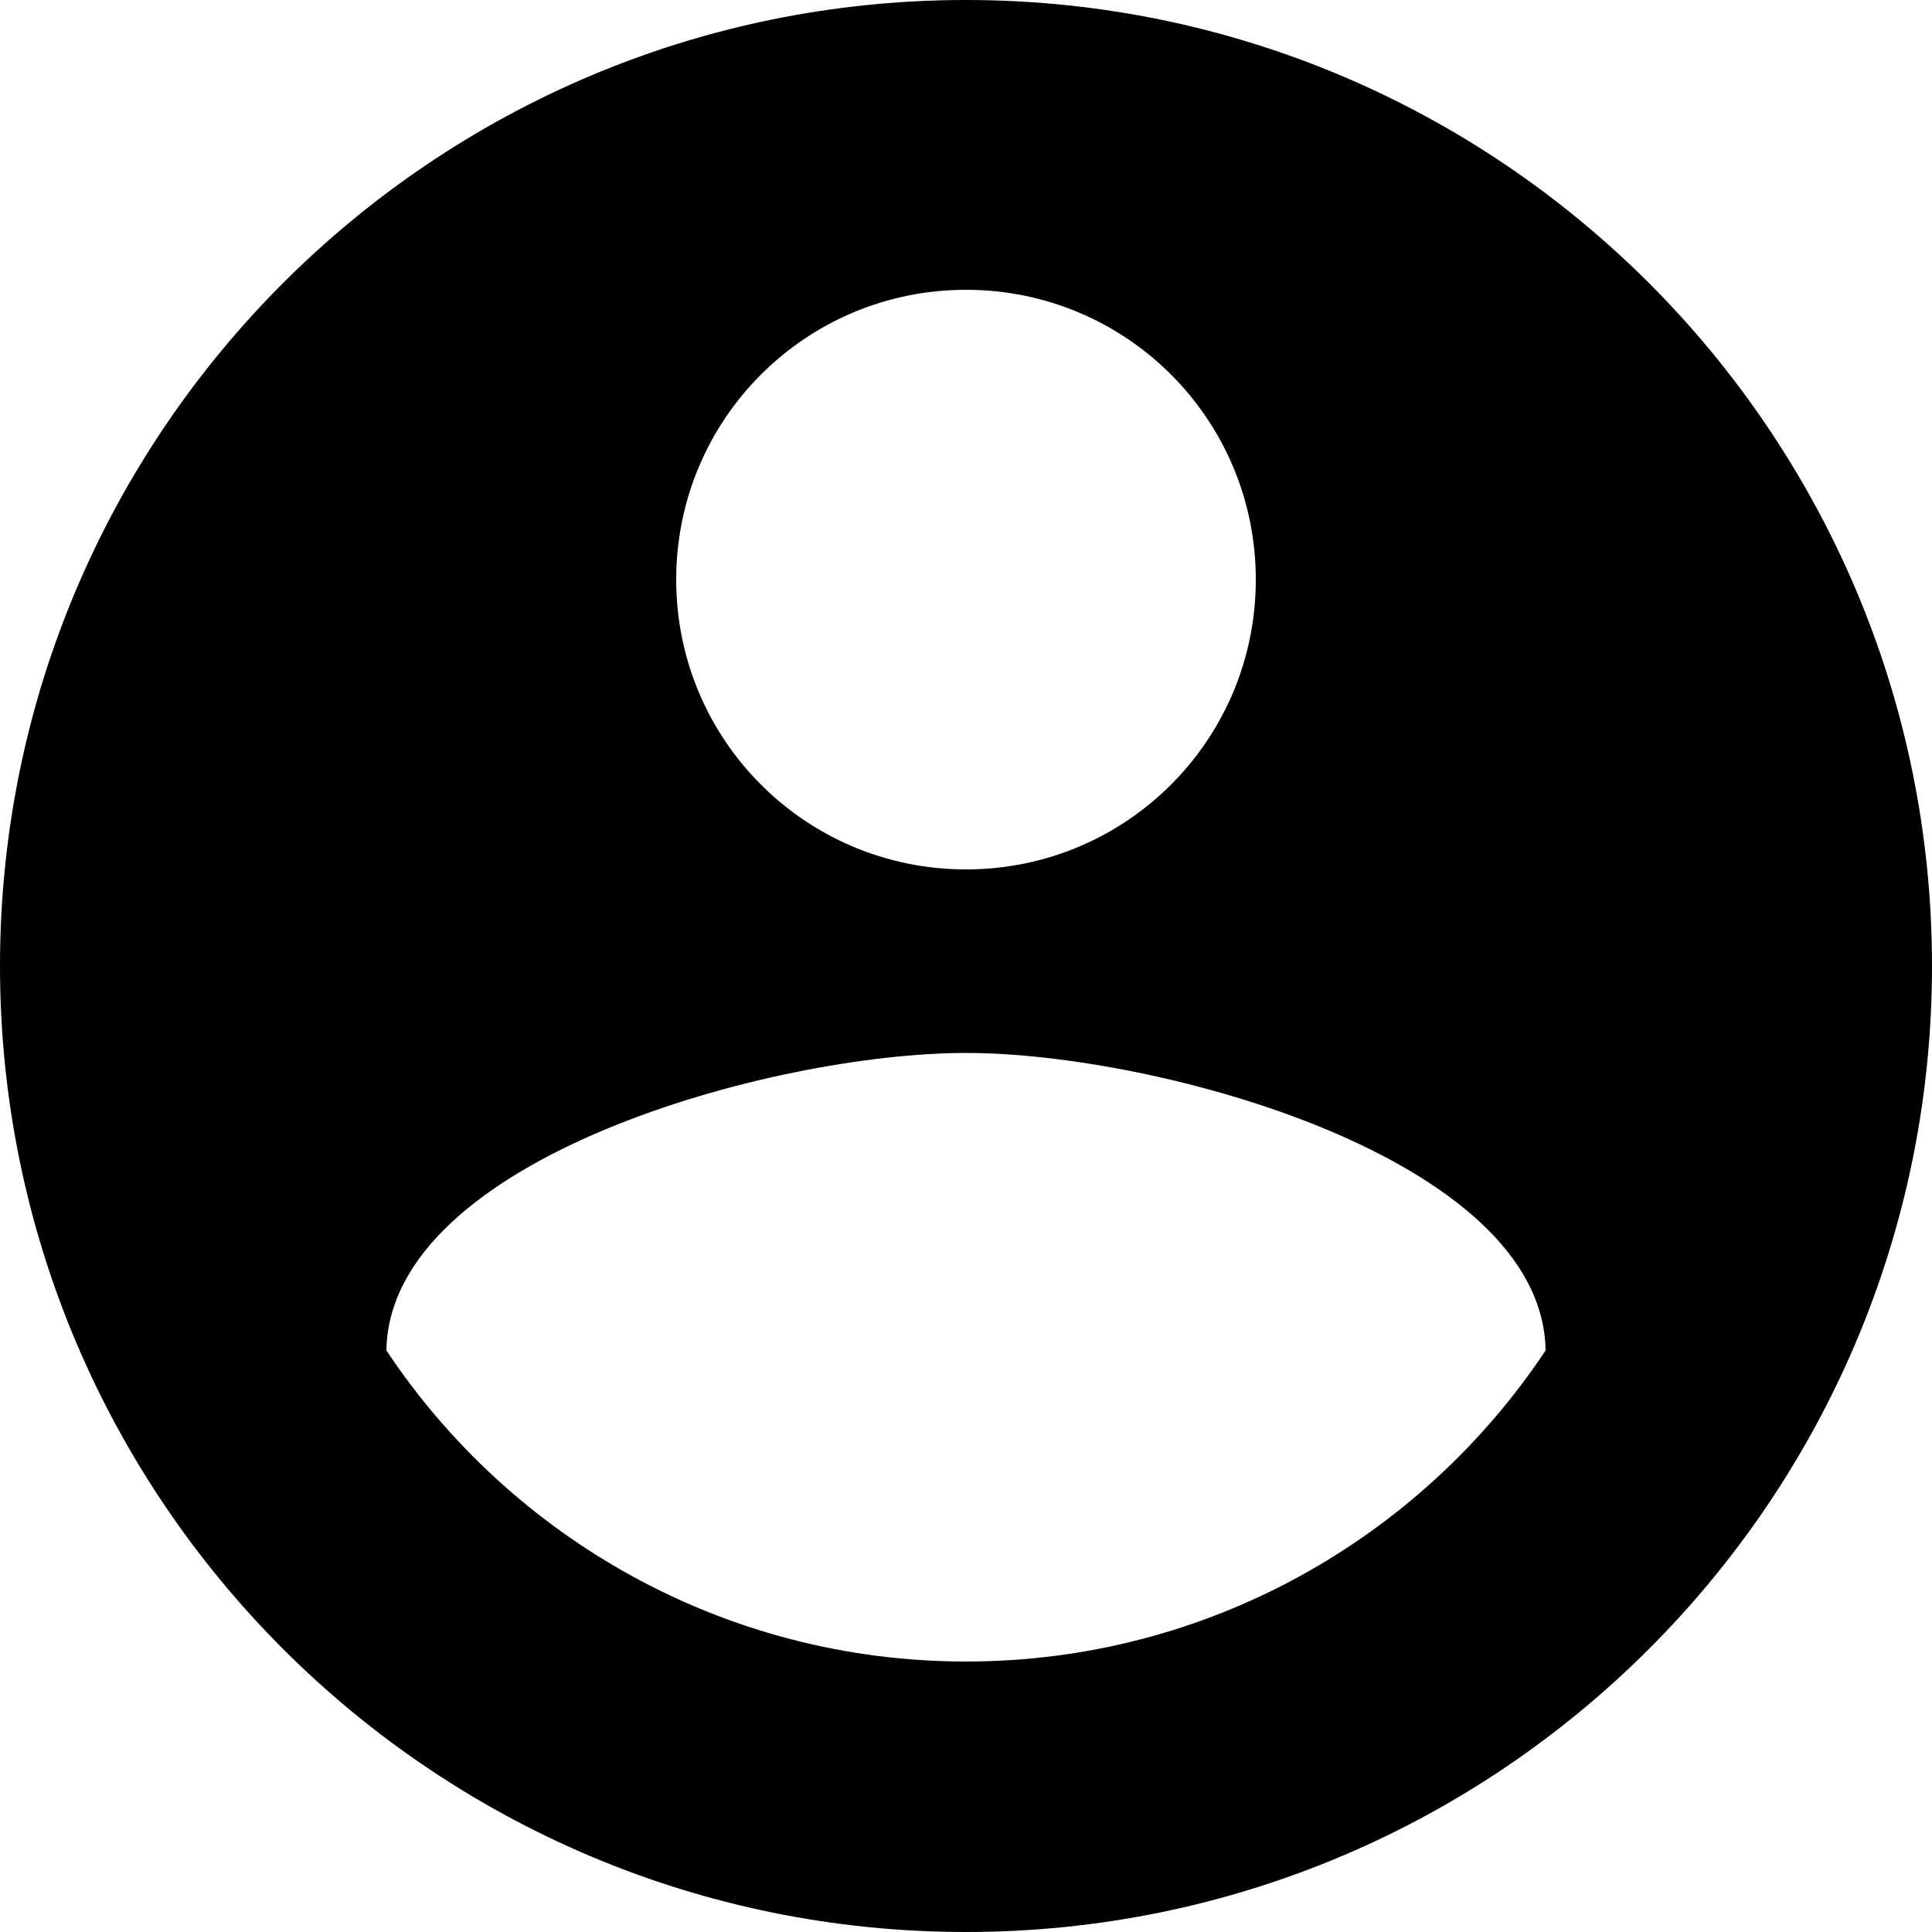
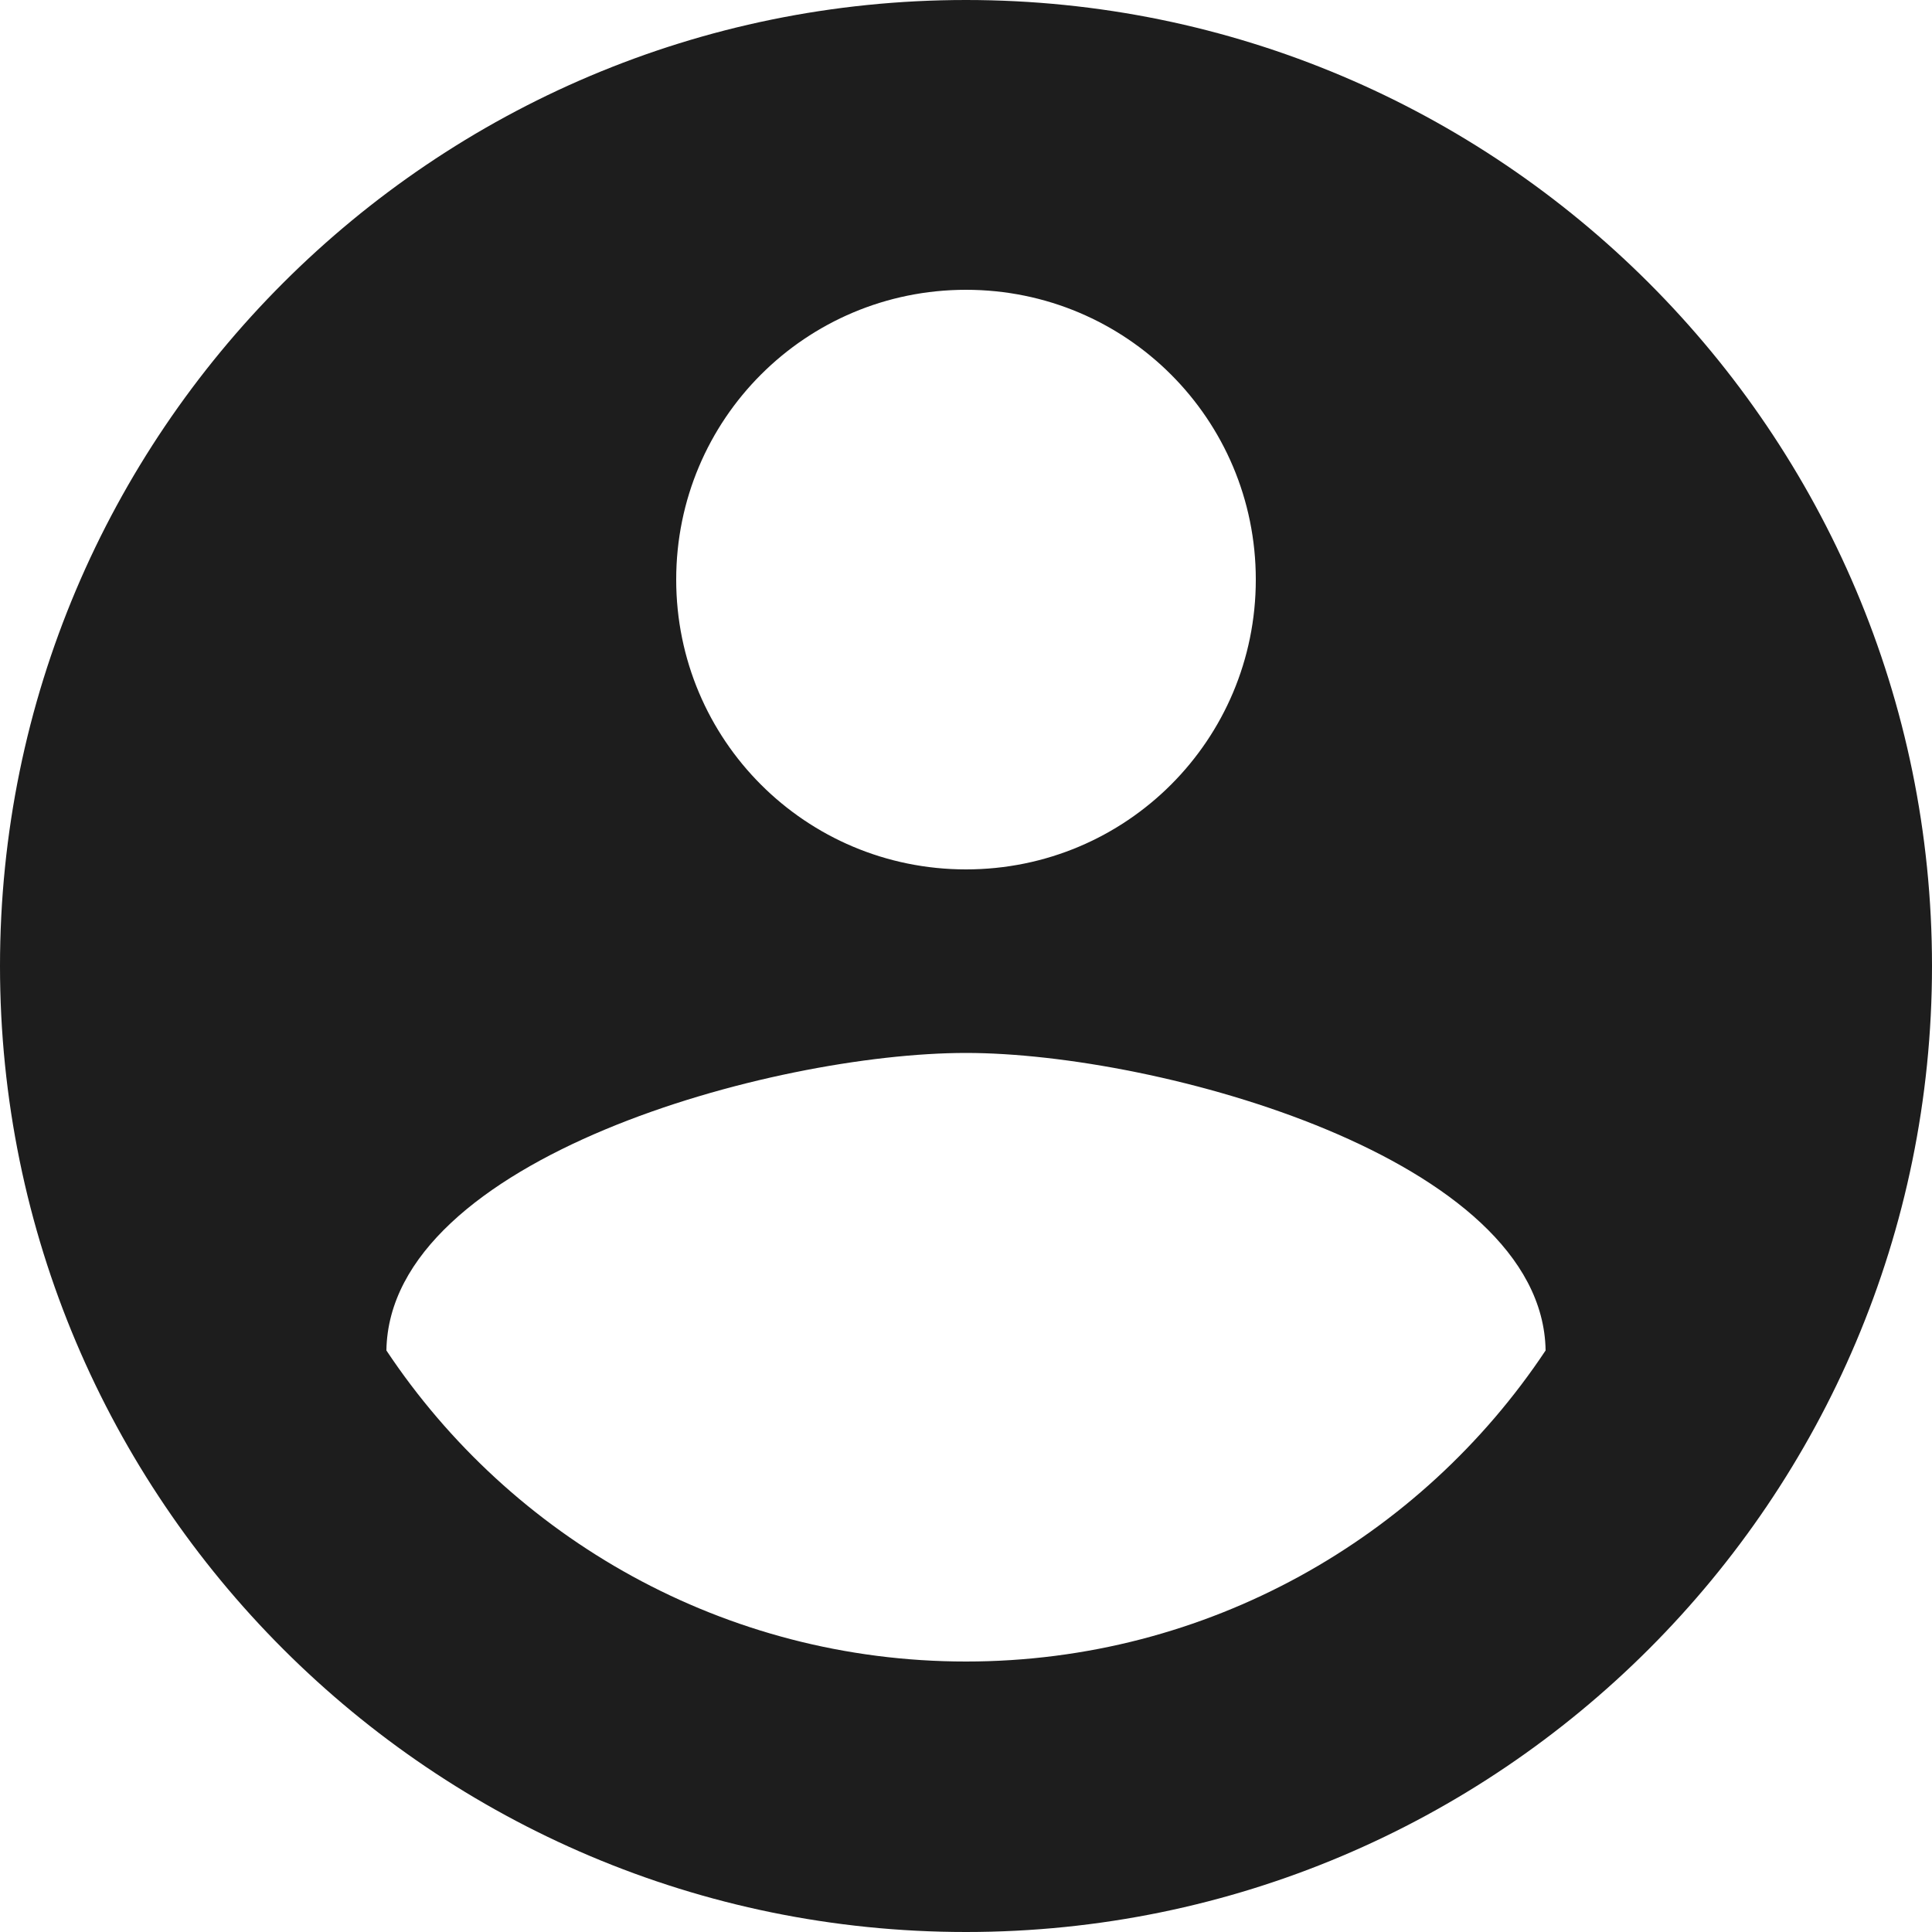
<svg xmlns="http://www.w3.org/2000/svg" width="128" height="128" viewBox="0 0 128 128" fill="none">
-   <path d="M64 0C28.672 0 0 28.672 0 64C0 99.328 28.672 128 64 128C99.328 128 128 99.328 128 64C128 28.672 99.328 0 64 0ZM64 19.2C74.624 19.2 83.2 27.776 83.2 38.4C83.2 49.024 74.624 57.6 64 57.6C53.376 57.6 44.8 49.024 44.8 38.4C44.8 27.776 53.376 19.2 64 19.2ZM64 110.08C48 110.08 33.856 101.888 25.6 89.472C25.792 76.736 51.2 69.76 64 69.76C76.736 69.76 102.208 76.736 102.4 89.472C94.144 101.888 80 110.08 64 110.08Z" fill="black" />
+   <path d="M64 0C28.672 0 0 28.672 0 64C0 99.328 28.672 128 64 128C99.328 128 128 99.328 128 64C128 28.672 99.328 0 64 0ZM64 19.2C74.624 19.2 83.2 27.776 83.2 38.4C83.2 49.024 74.624 57.6 64 57.6C53.376 57.6 44.8 49.024 44.8 38.4C44.8 27.776 53.376 19.2 64 19.2ZM64 110.08C48 110.08 33.856 101.888 25.6 89.472C25.792 76.736 51.2 69.76 64 69.76C76.736 69.76 102.208 76.736 102.4 89.472C94.144 101.888 80 110.08 64 110.08Z" fill="#1D1D1D" />
</svg>
